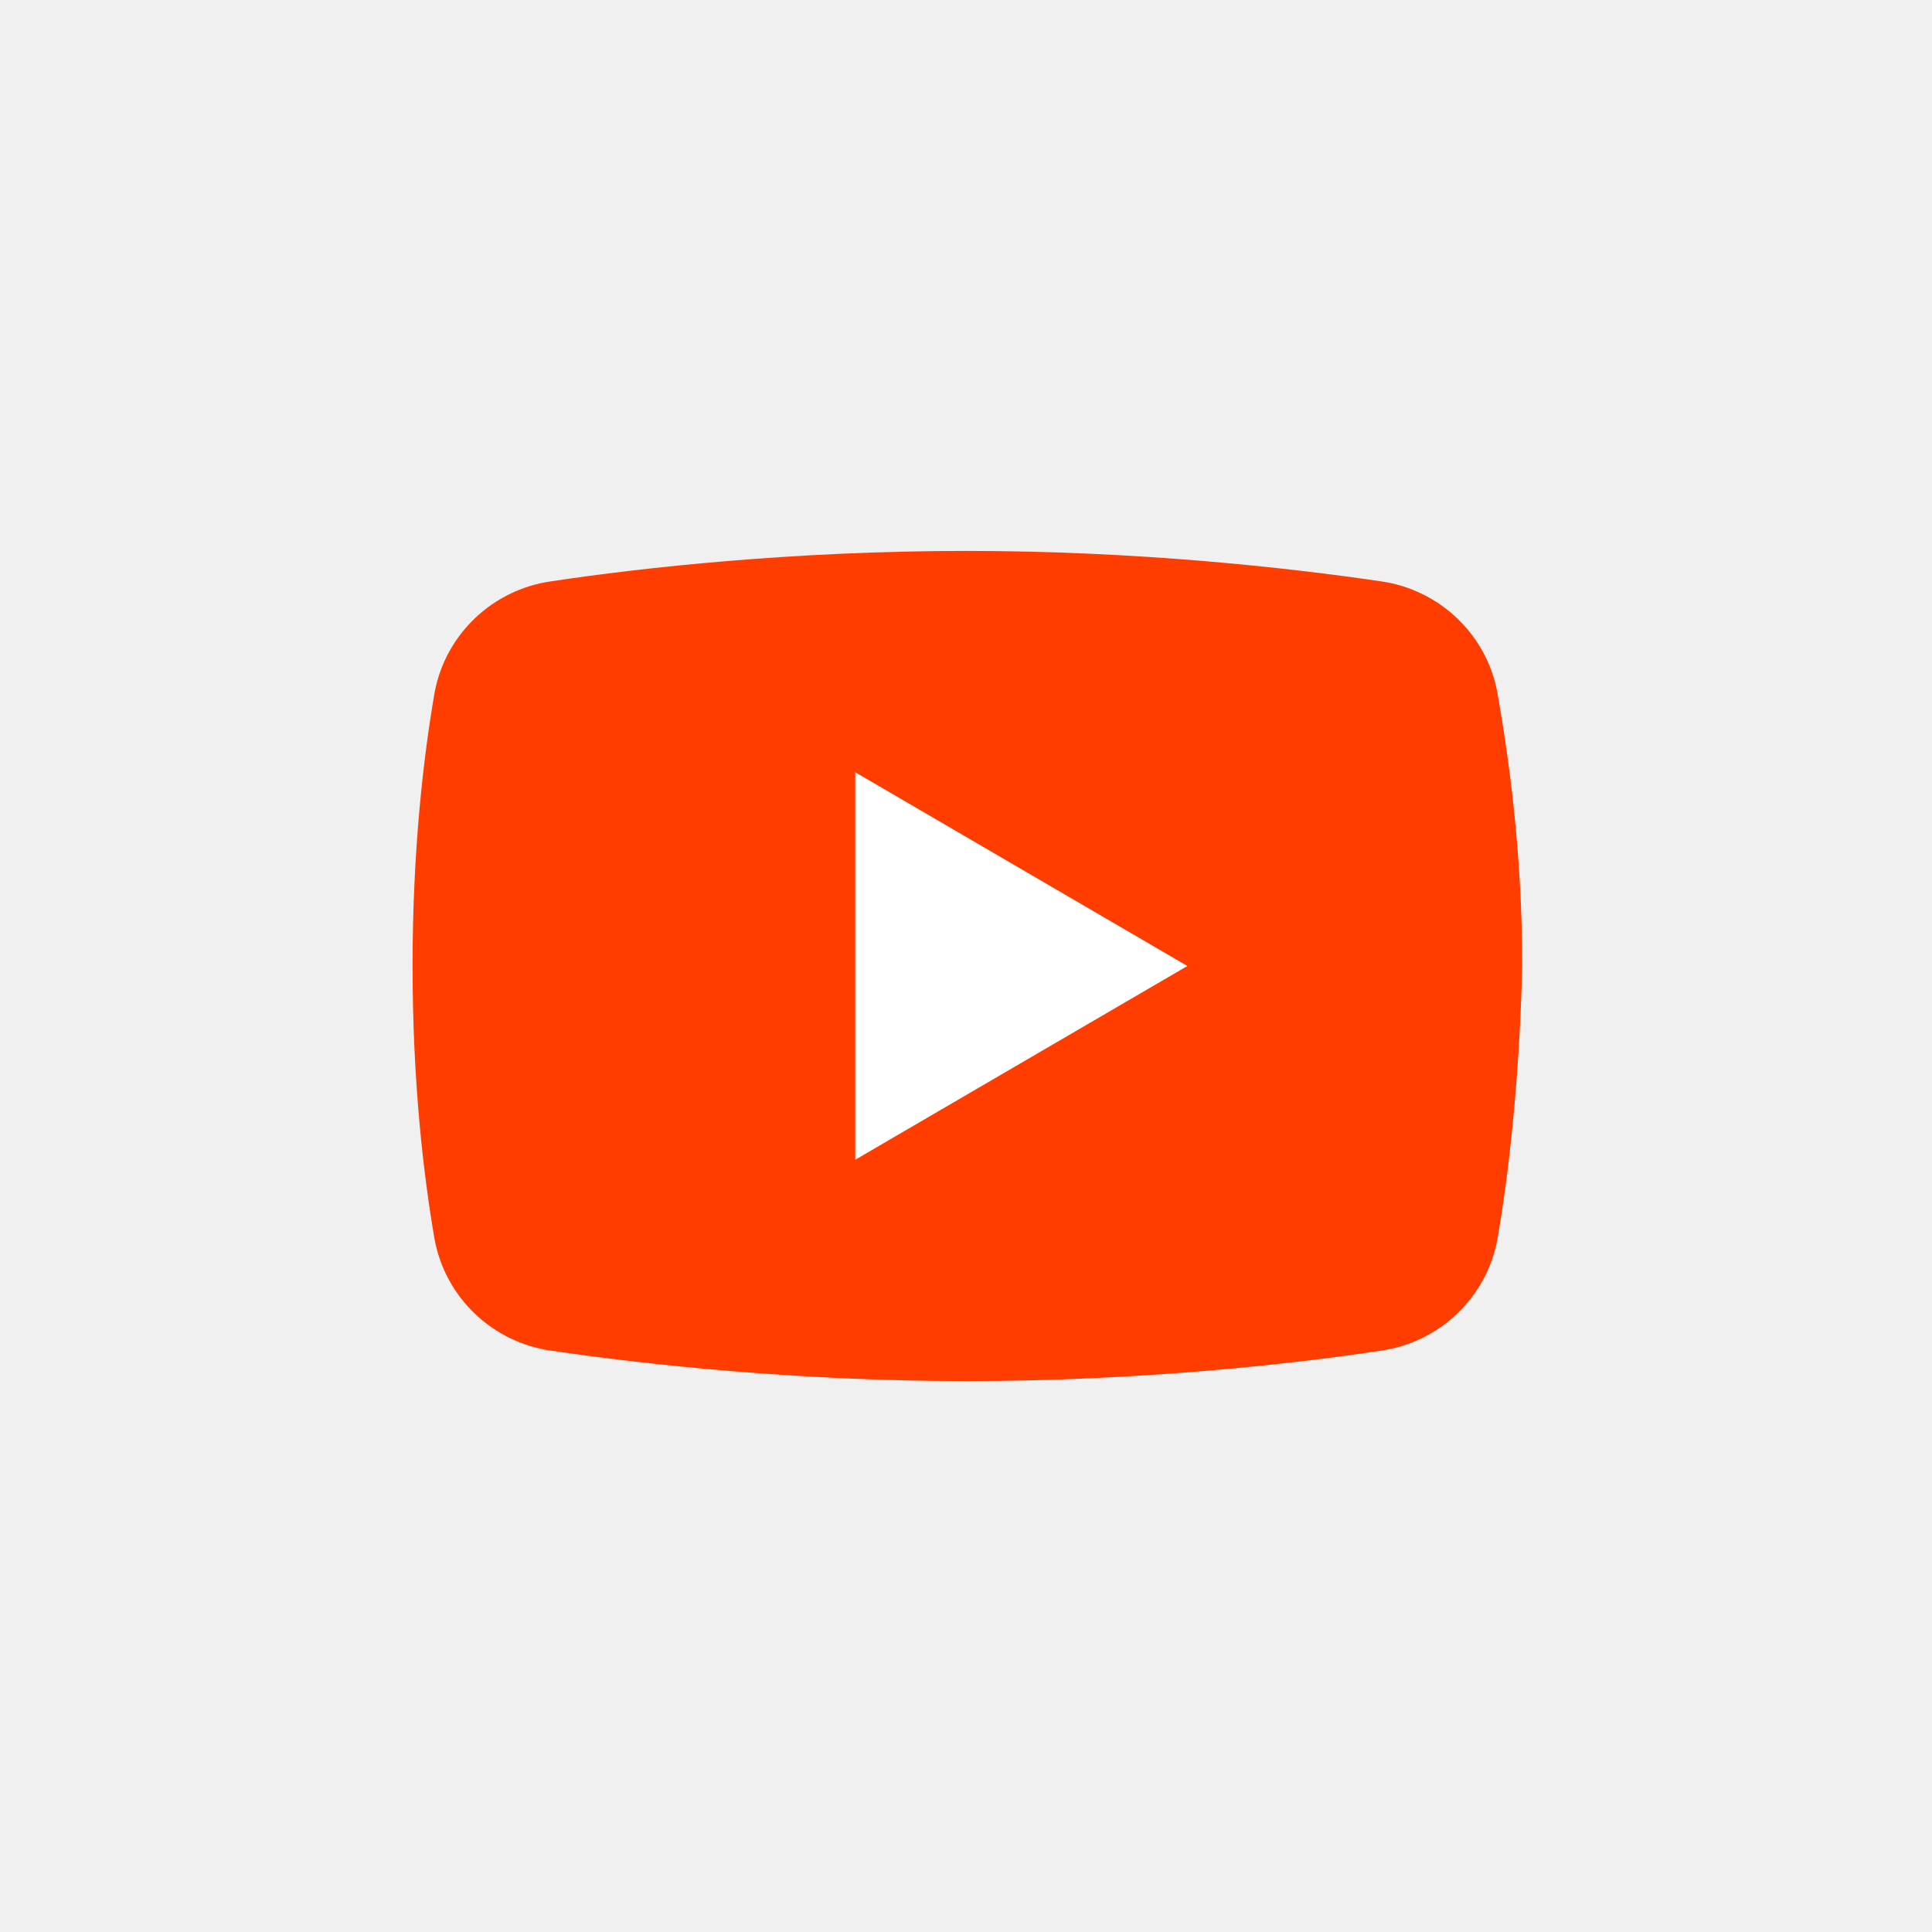
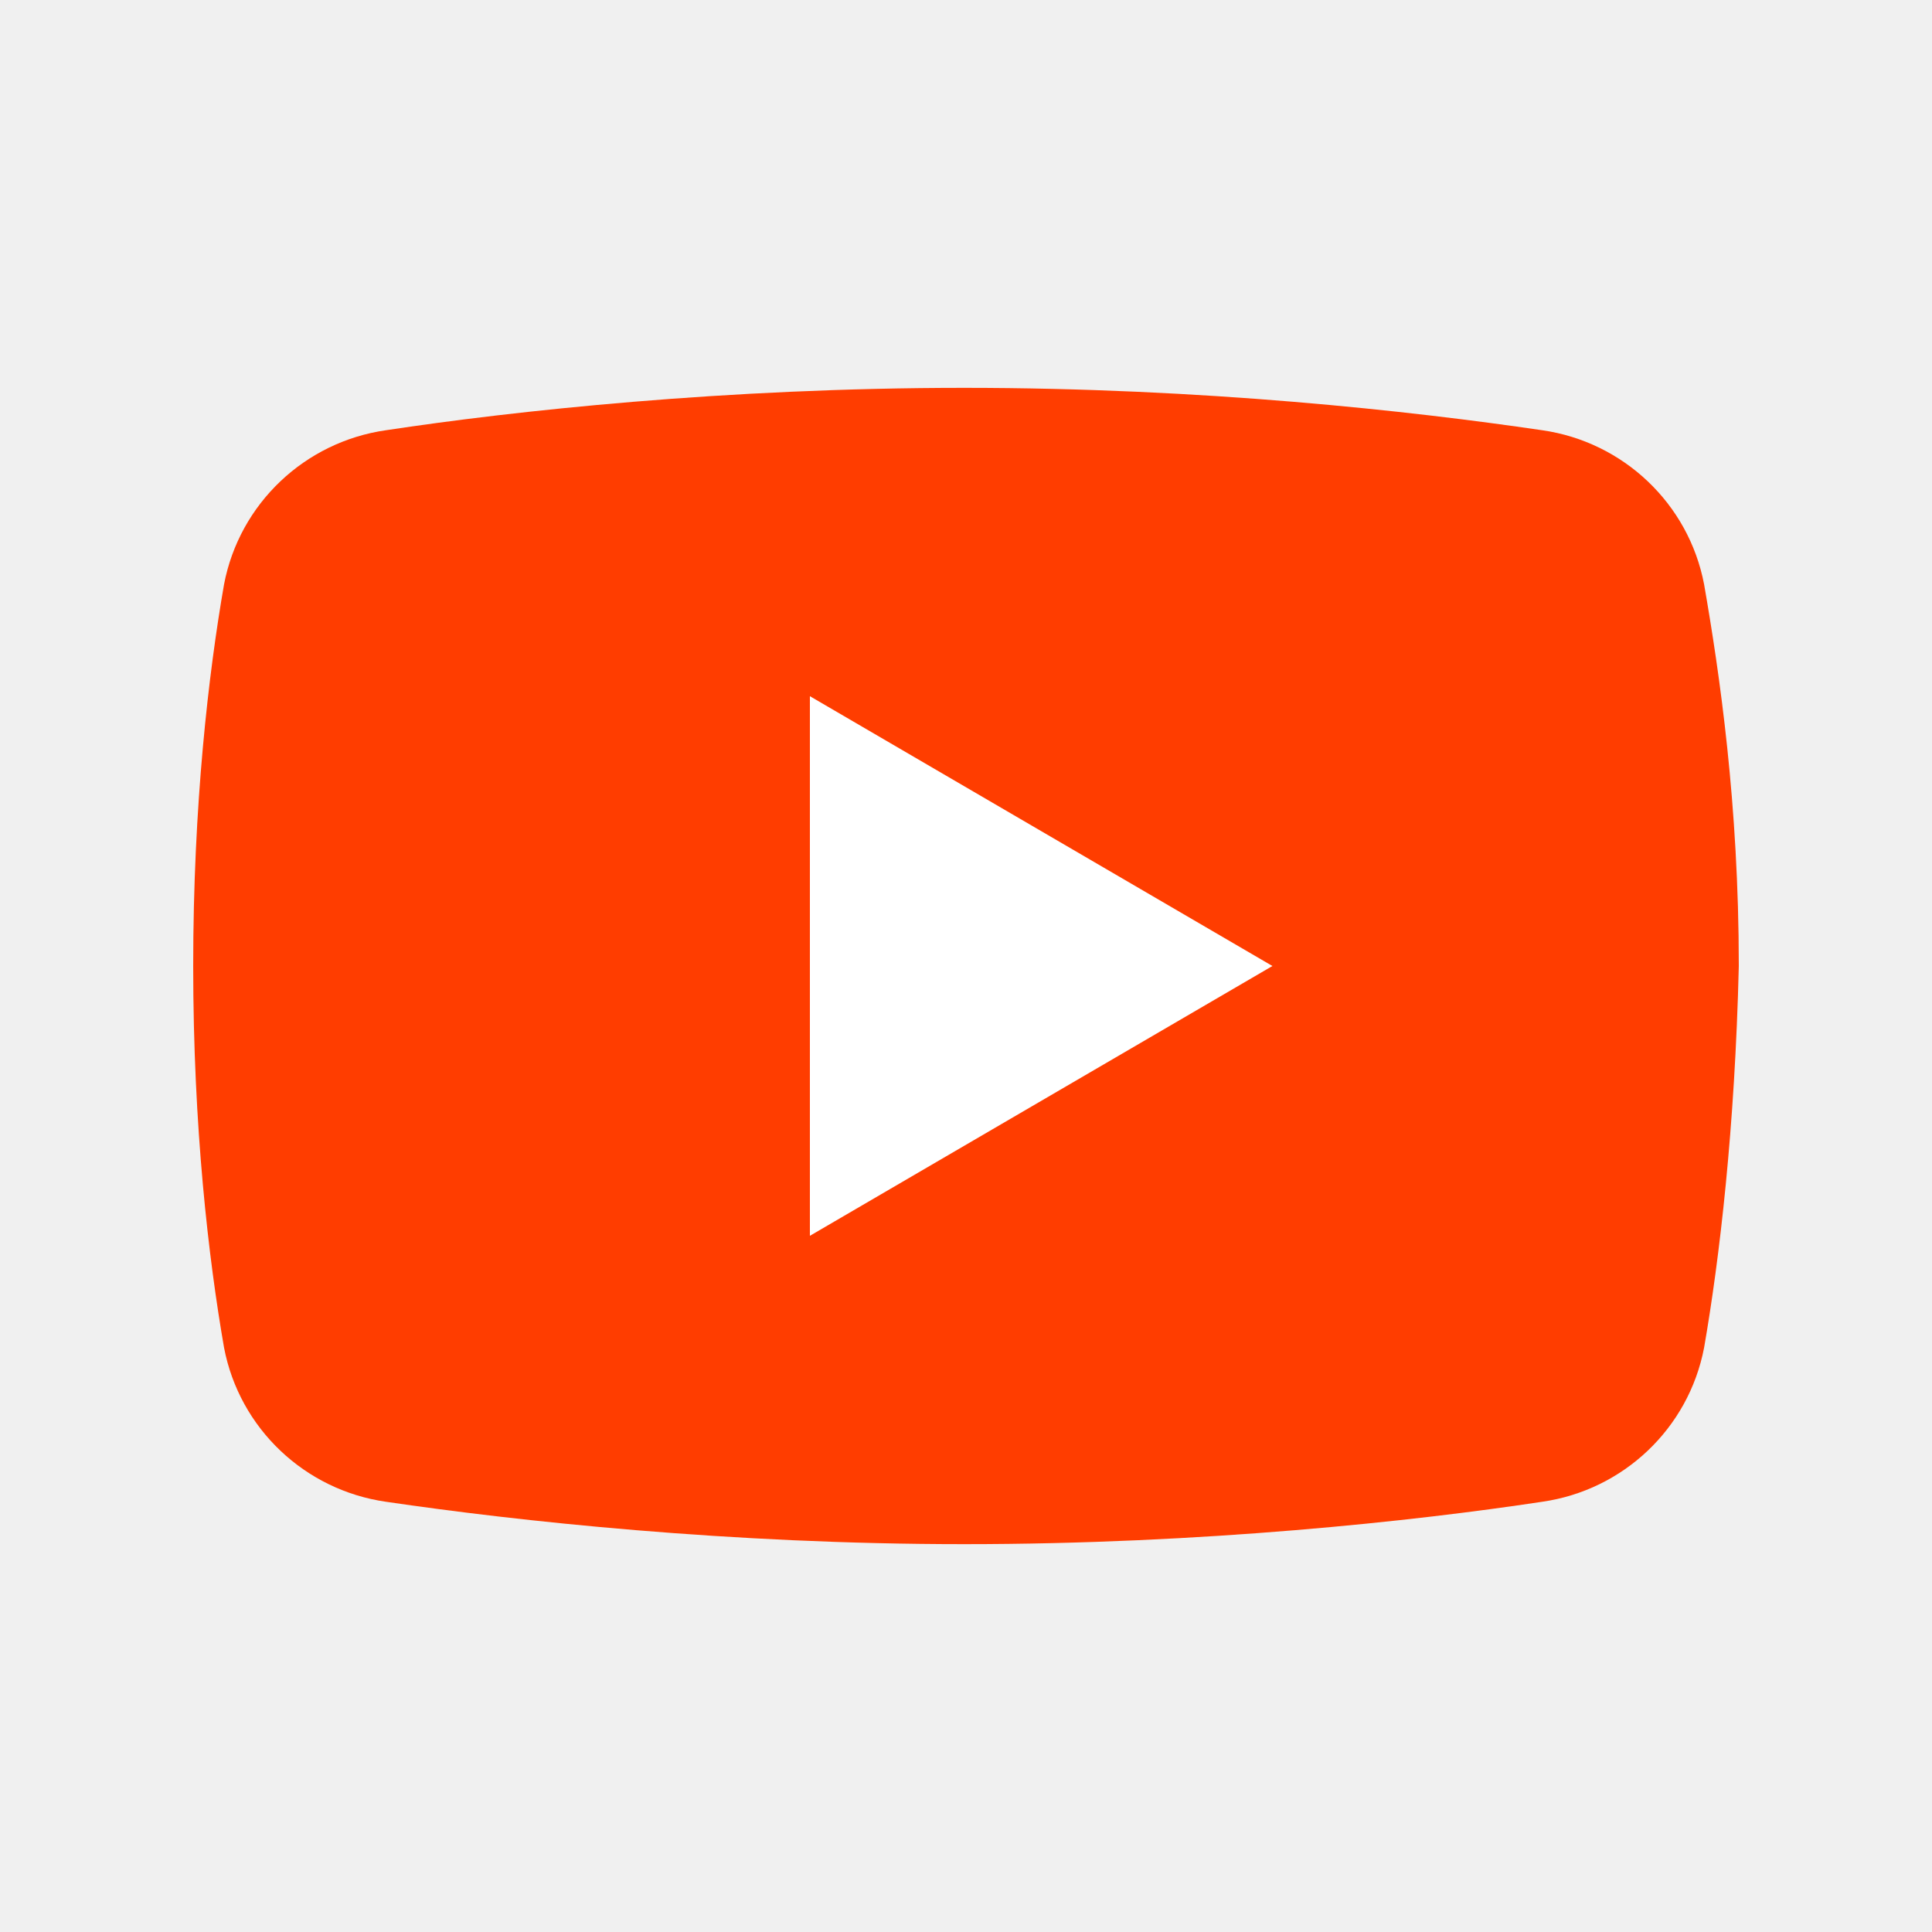
<svg xmlns="http://www.w3.org/2000/svg" viewBox="0 0 48 48">
-   <g transform="translate(7.5 7.5) scale(0.6875)">
+   <g transform="translate(0.969576 1.017456) scale(0.957606)">
    <g transform="translate(0 0) scale(1)">
      <path fill="#FF3D00" d="M43.2,33.9c-0.4,2.1-2.1,3.7-4.2,4c-3.3,0.5-8.8,1.1-15,1.1c-6.1,0-11.6-0.6-15-1.1c-2.1-0.3-3.8-1.9-4.2-4C4.4,31.6,4,28.2,4,24c0-4.2,0.4-7.6,0.8-9.9c0.4-2.1,2.1-3.7,4.2-4C12.3,9.6,17.8,9,24,9c6.2,0,11.6,0.6,15,1.1c2.1,0.3,3.8,1.9,4.2,4c0.4,2.3,0.9,5.7,0.9,9.9C44,28.2,43.6,31.6,43.2,33.9z" />
      <path fill="#FFF" d="M20 31L20 17 32 24z" />
    </g>
  </g>
</svg>
